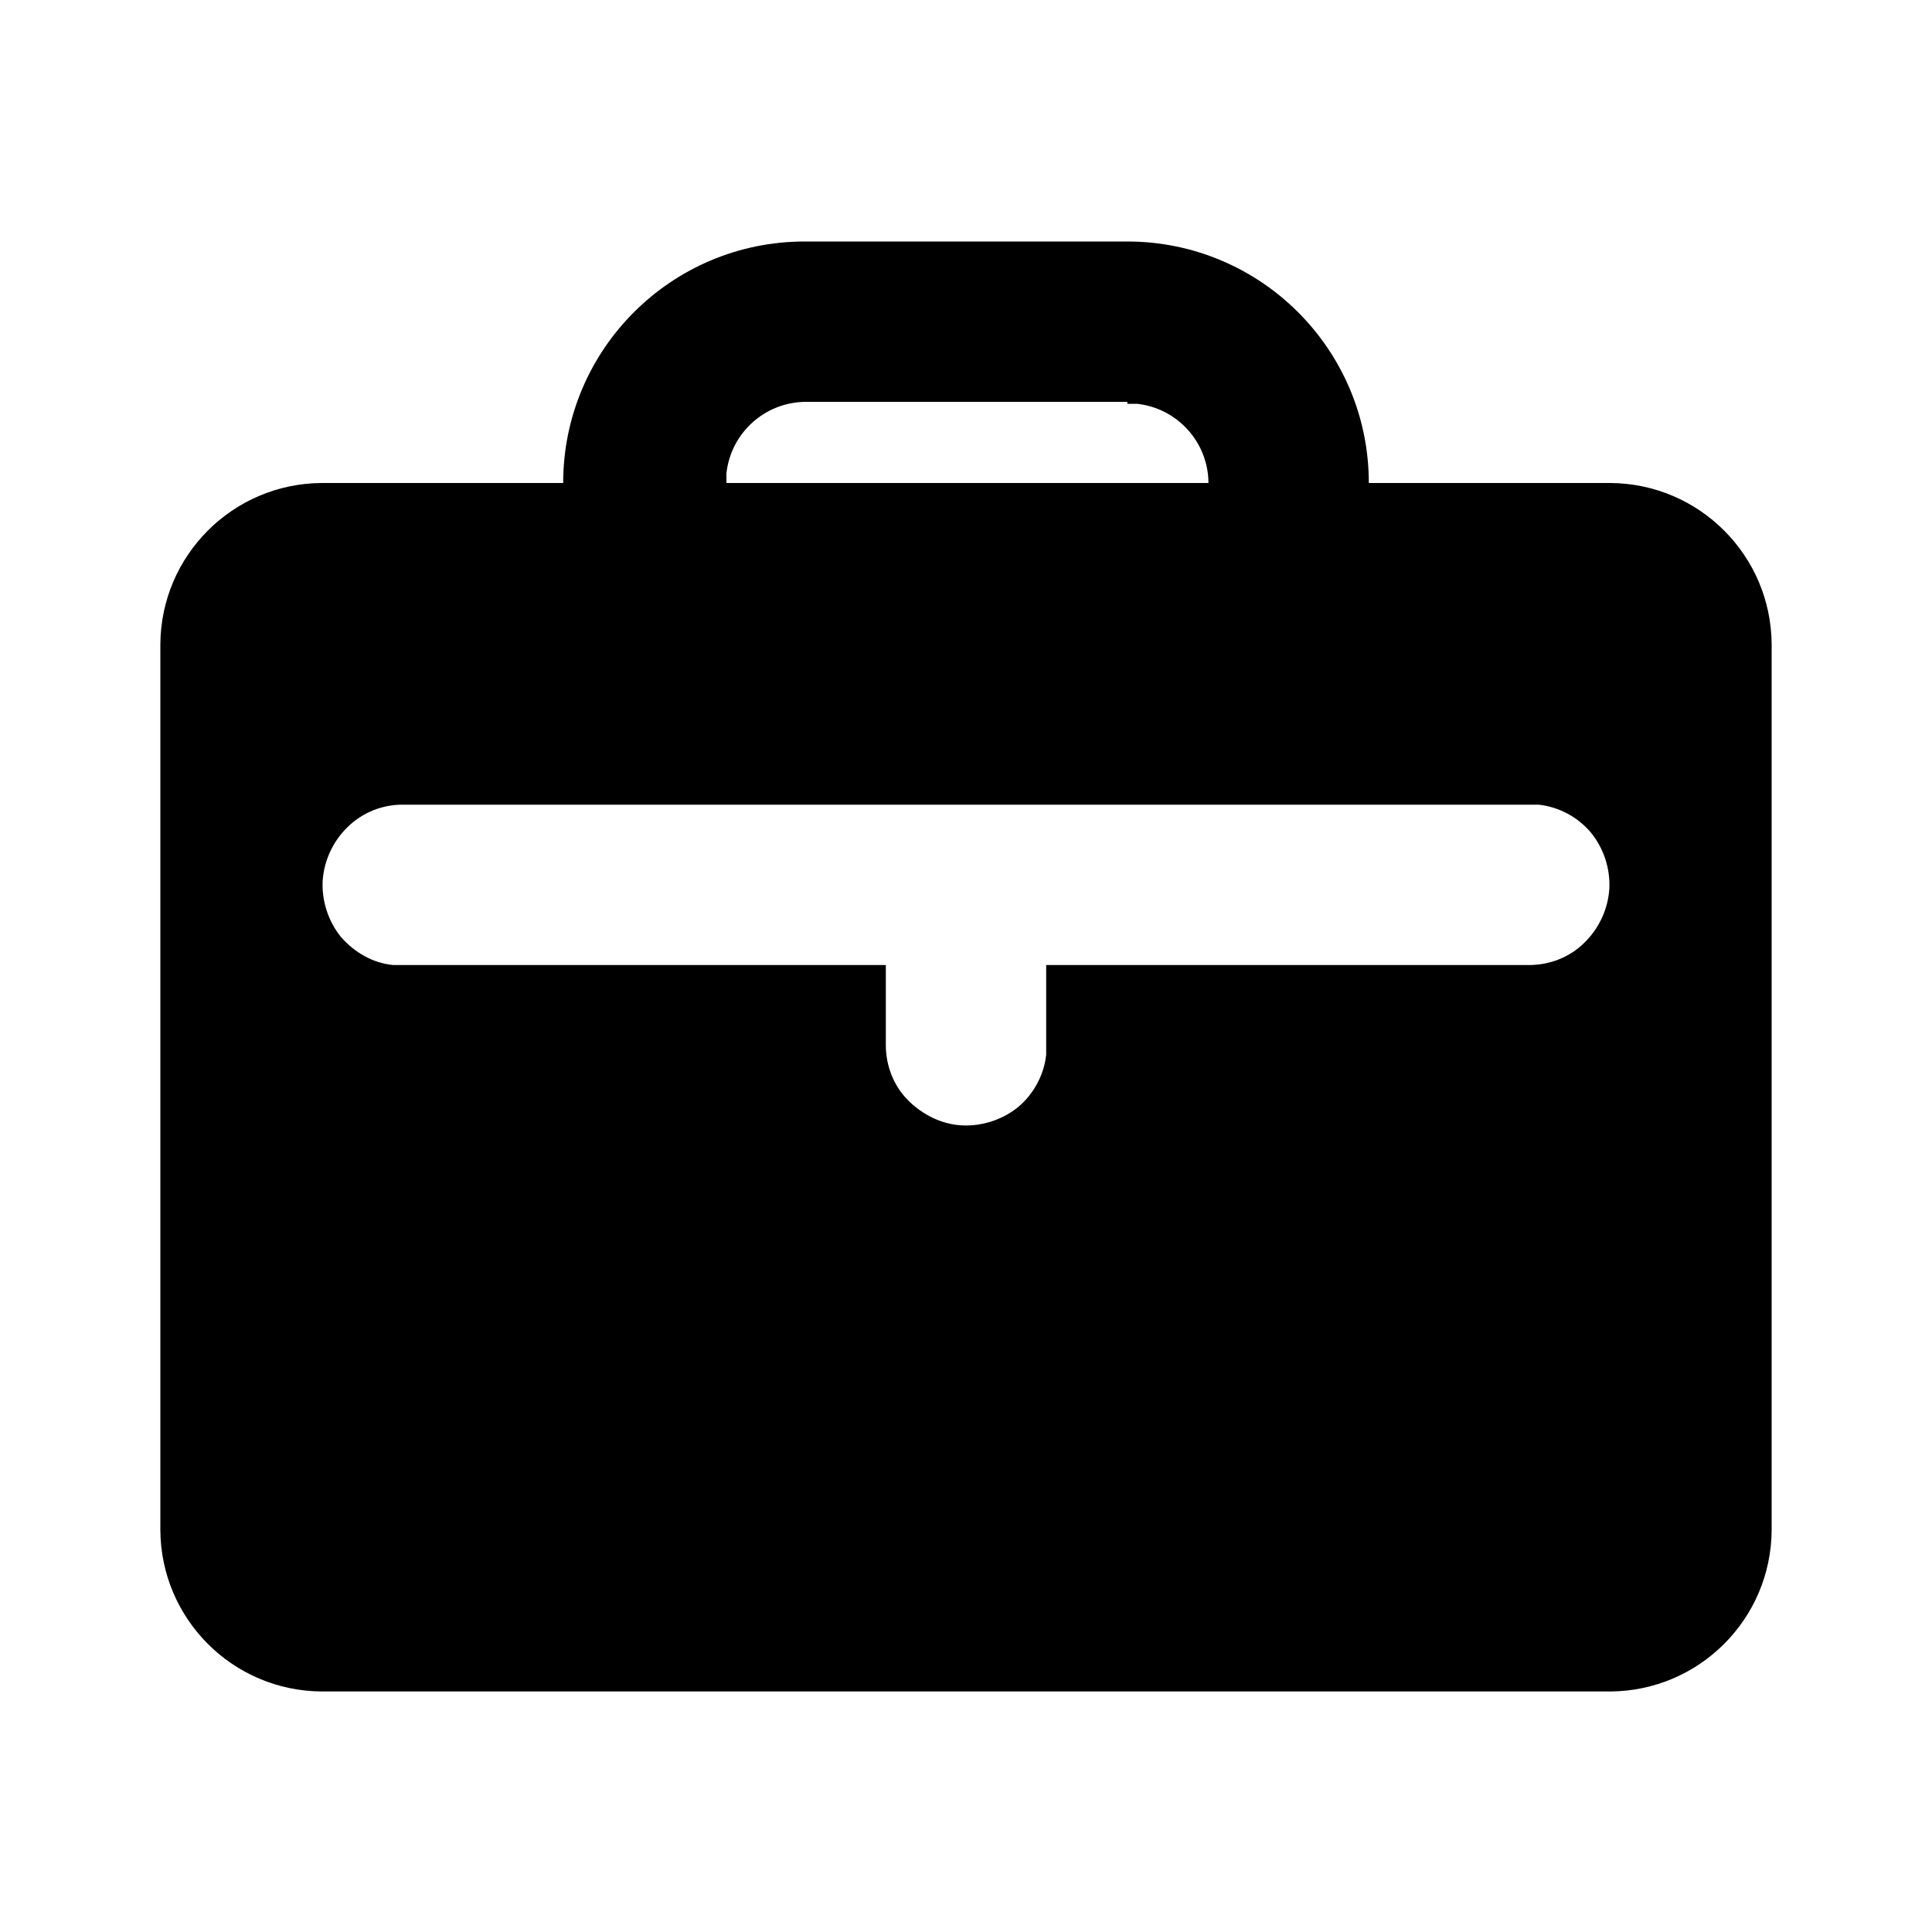
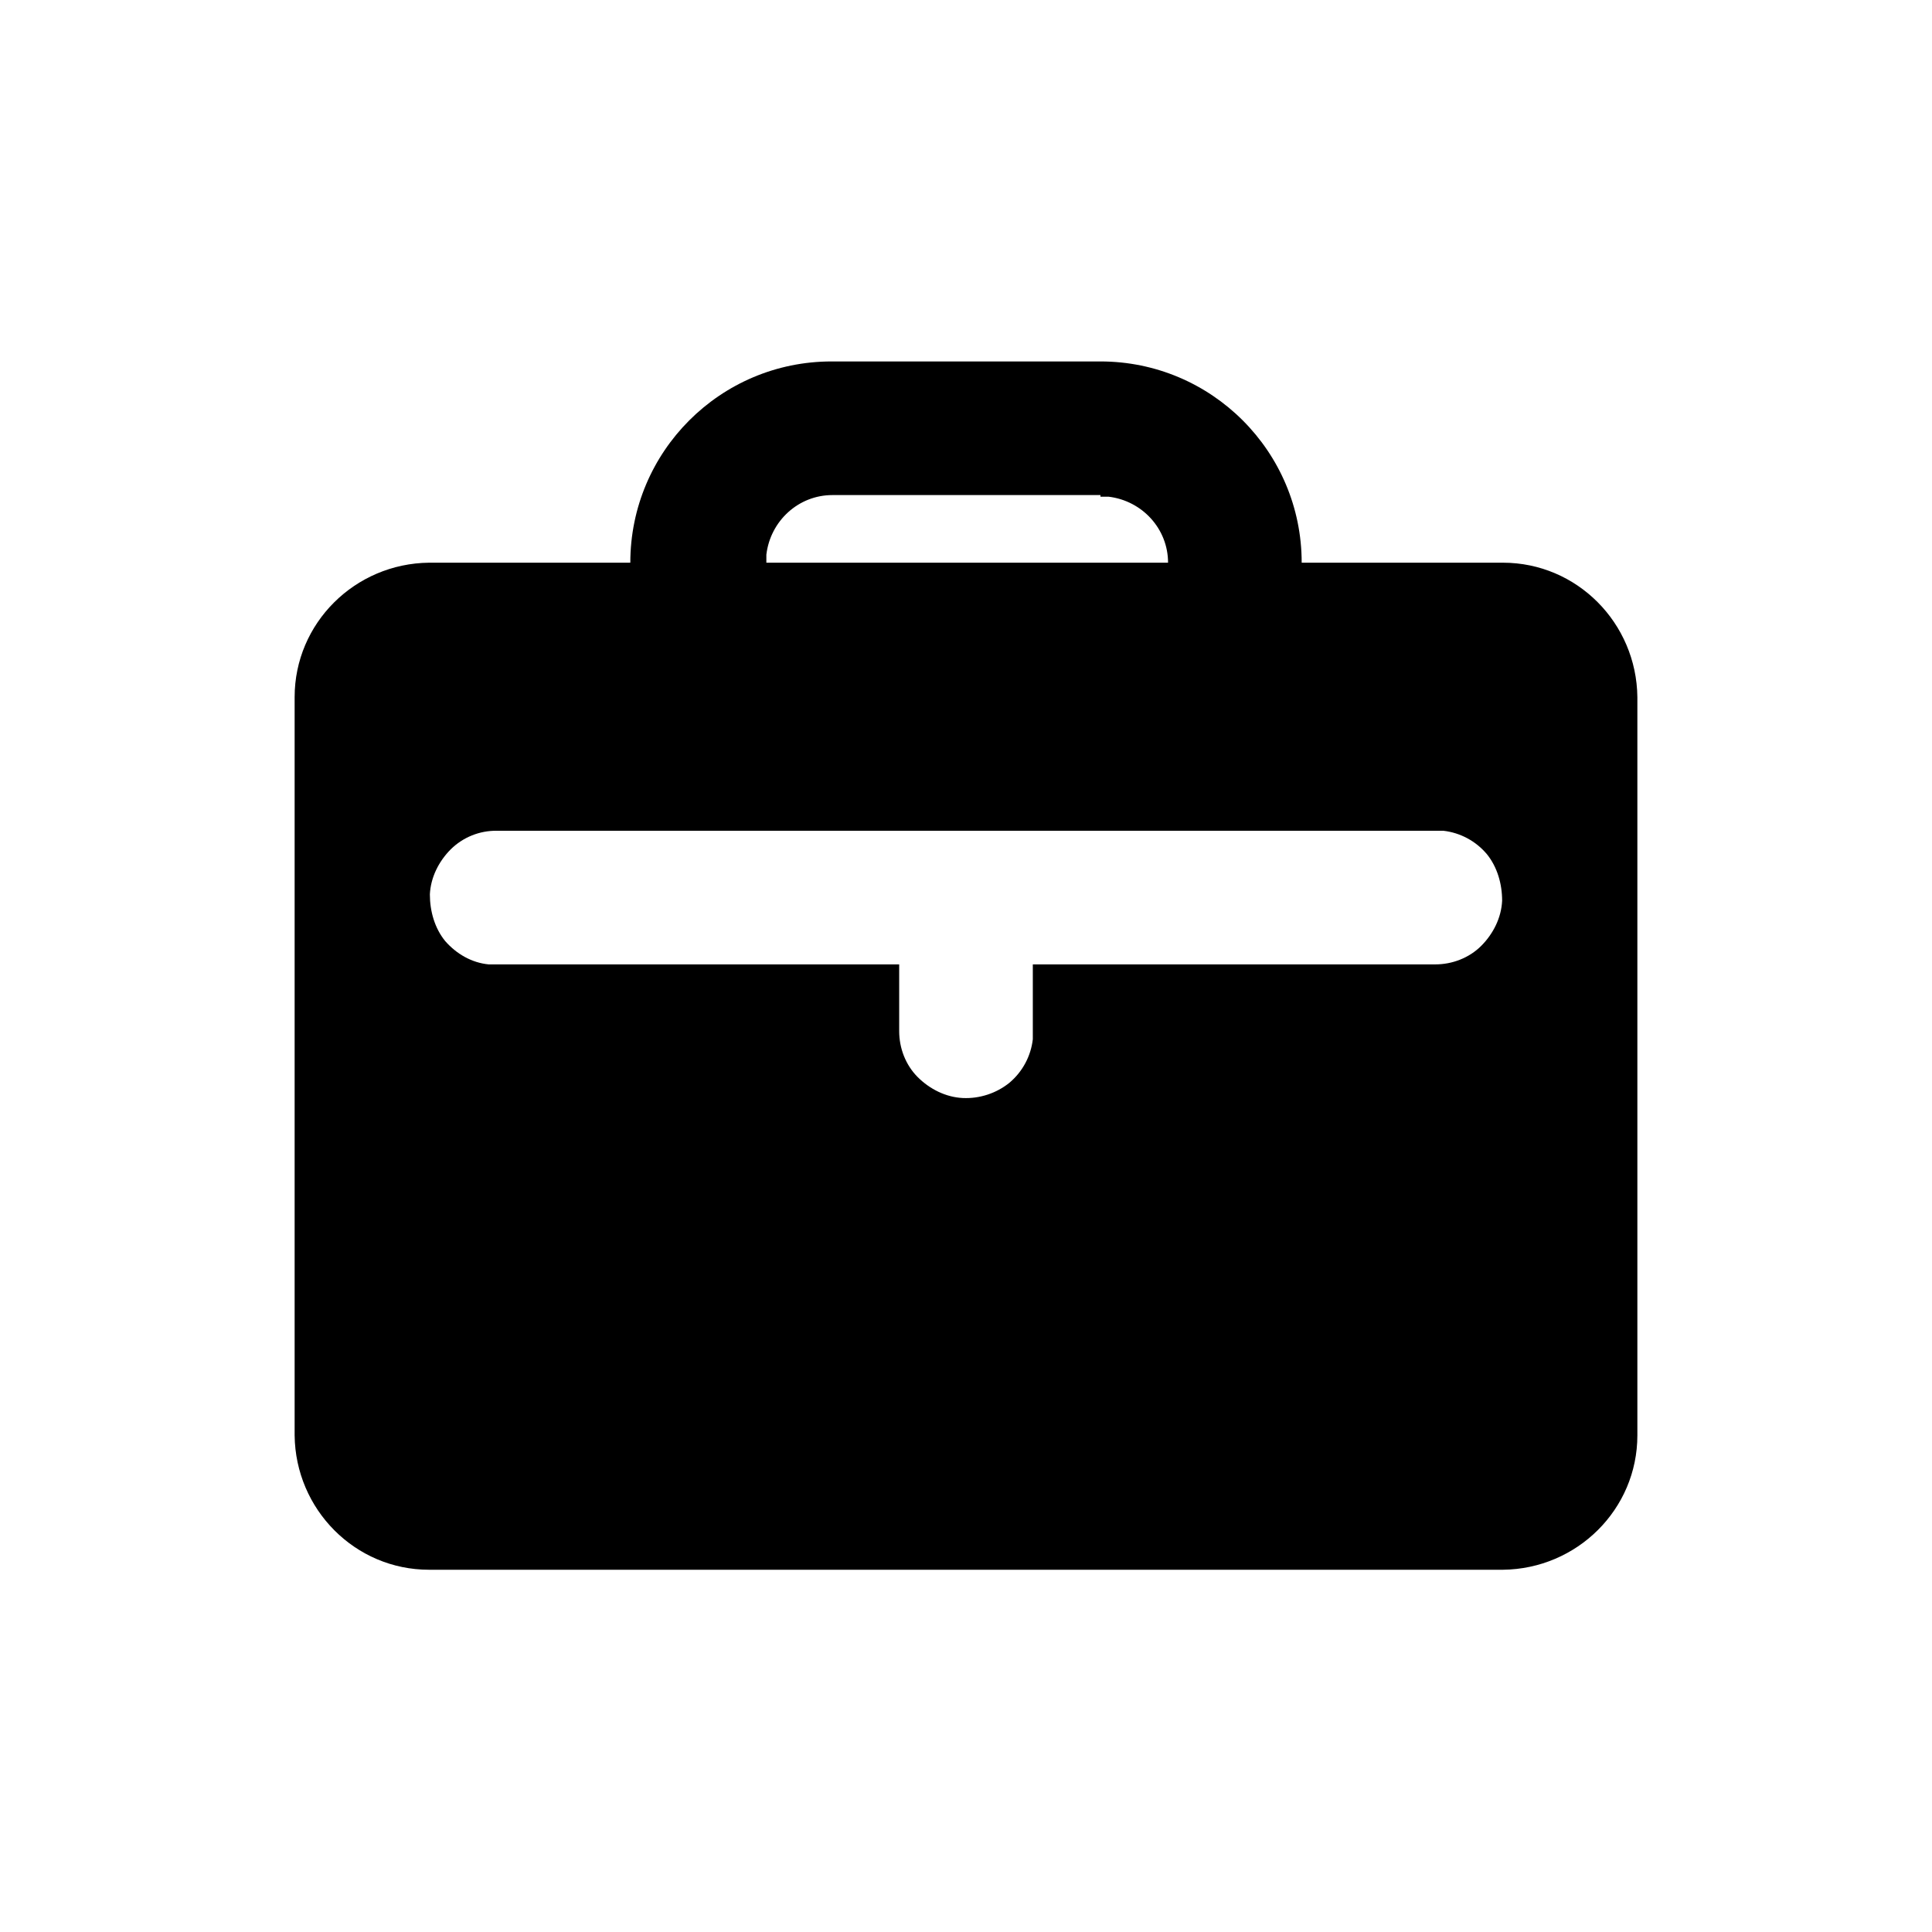
- <svg xmlns="http://www.w3.org/2000/svg" width="20" height="20" viewBox="0 0 20 20">
-   <path d="M11.67 2.5a2.5 2.5 0 0 1 2.5 2.5h2.5a1.68 1.68 0 0 1 1.67 1.67v9.17a1.68 1.68 0 0 1-1.67 1.67H3.33a1.68 1.68 0 0 1-1.67-1.67V6.67A1.68 1.68 0 0 1 3.33 5h2.5a2.5 2.5 0 0 1 2.5-2.5h3.33Zm4.17 5.83H4.17a.81.81 0 0 0-.57.23.86.86 0 0 0-.26.56c-.01.21.06.42.19.58.14.16.33.27.54.29h5.1v.83c0 .21.08.42.23.57.15.15.35.25.56.26.21.01.42-.06.58-.19a.83.83 0 0 0 .29-.54v-.93h5c.21 0 .42-.08.57-.23a.86.86 0 0 0 .26-.56.86.86 0 0 0-.19-.58.83.83 0 0 0-.54-.29h-.1Zm-4.17-4.17H8.34a.83.83 0 0 0-.82.74V5h4.99a.83.83 0 0 0-.74-.82h-.1Z" />
+ <svg xmlns="http://www.w3.org/2000/svg" width="24" height="24" viewBox="0 0 24 24">
+   <path d="M13.67 4.49a2.5 2.5 0 0 1 2.5 2.5h2.5c.92 0 1.66.75 1.67 1.67v9.17c0 .92-.75 1.66-1.67 1.67H5.33c-.92 0-1.66-.75-1.67-1.67V8.66c0-.92.75-1.66 1.67-1.67h2.5a2.5 2.5 0 0 1 2.5-2.5zm4.17 5.83H6.17a.8.8 0 0 0-.57.23c-.15.15-.25.35-.26.56 0 .21.06.42.19.58.14.16.33.27.54.29h5.1v.83c0 .21.08.42.23.57s.35.25.56.26.42-.06.58-.19a.83.83 0 0 0 .29-.54v-.93h5c.21 0 .42-.08.57-.23s.25-.35.26-.56c0-.21-.06-.42-.19-.58a.83.83 0 0 0-.54-.29h-.1zm-4.17-4.17h-3.33c-.42 0-.77.32-.82.74v.1h4.99c0-.42-.32-.77-.74-.82h-.1z" />
</svg>
